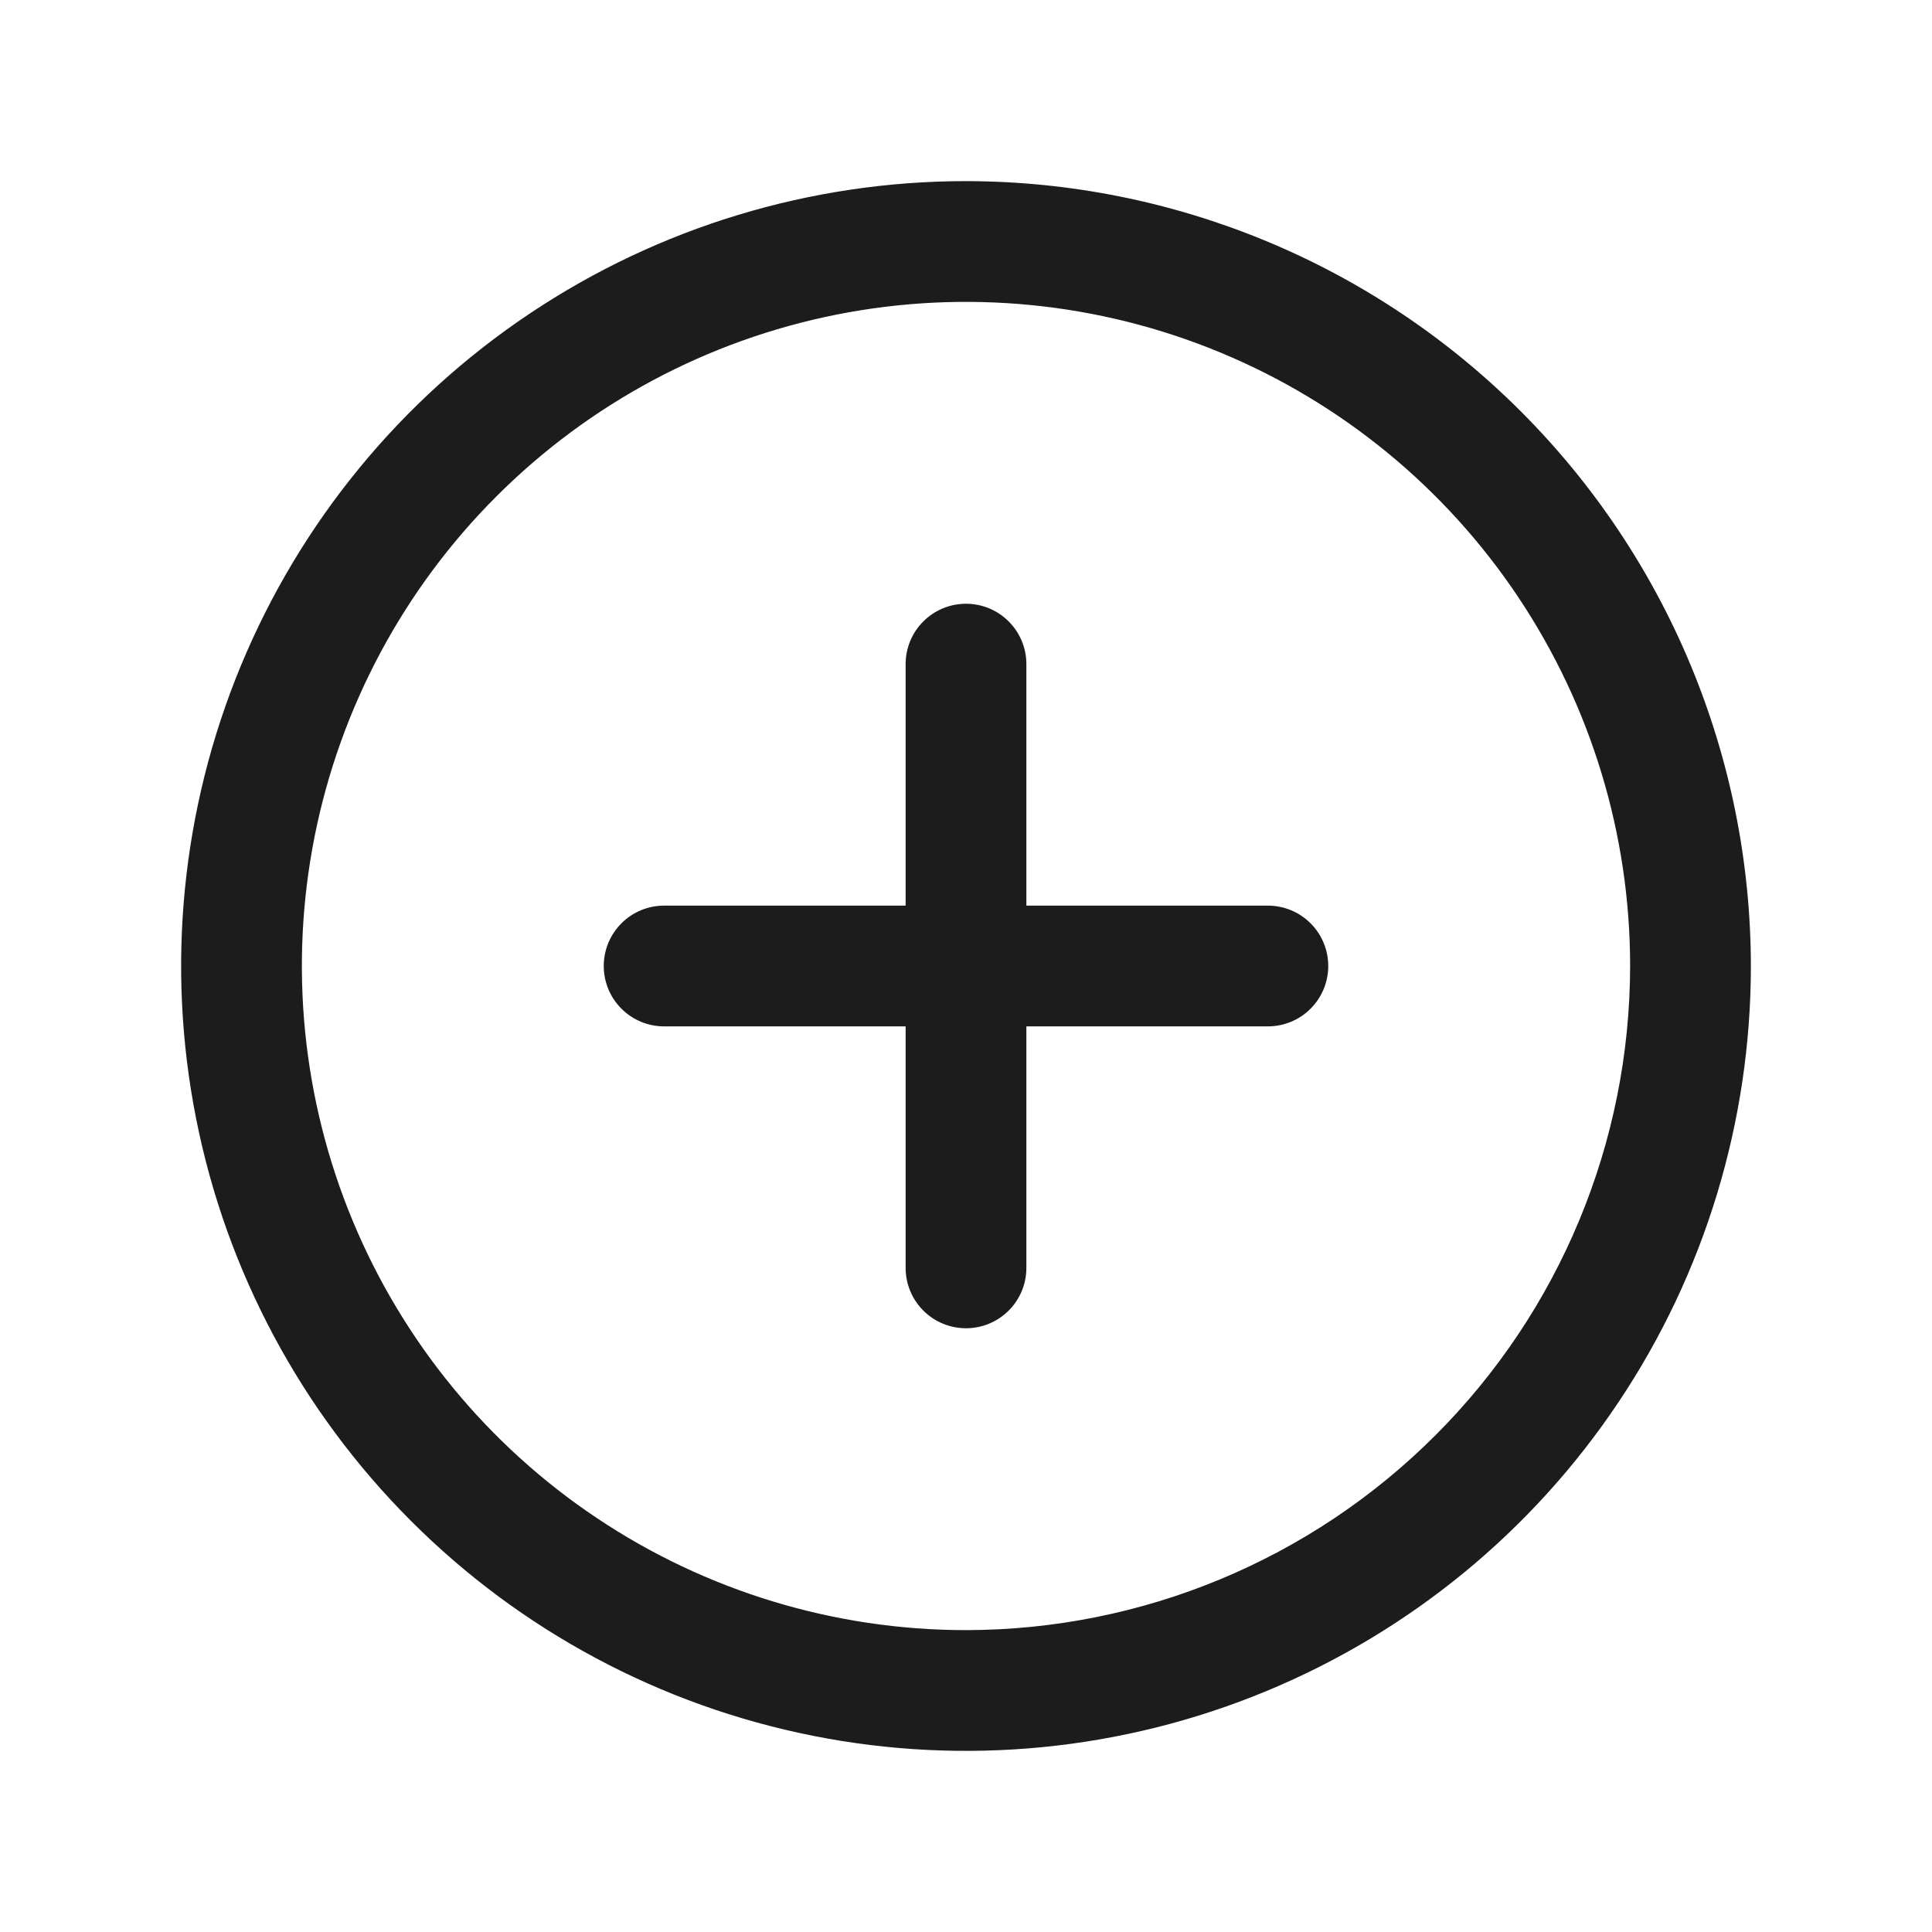
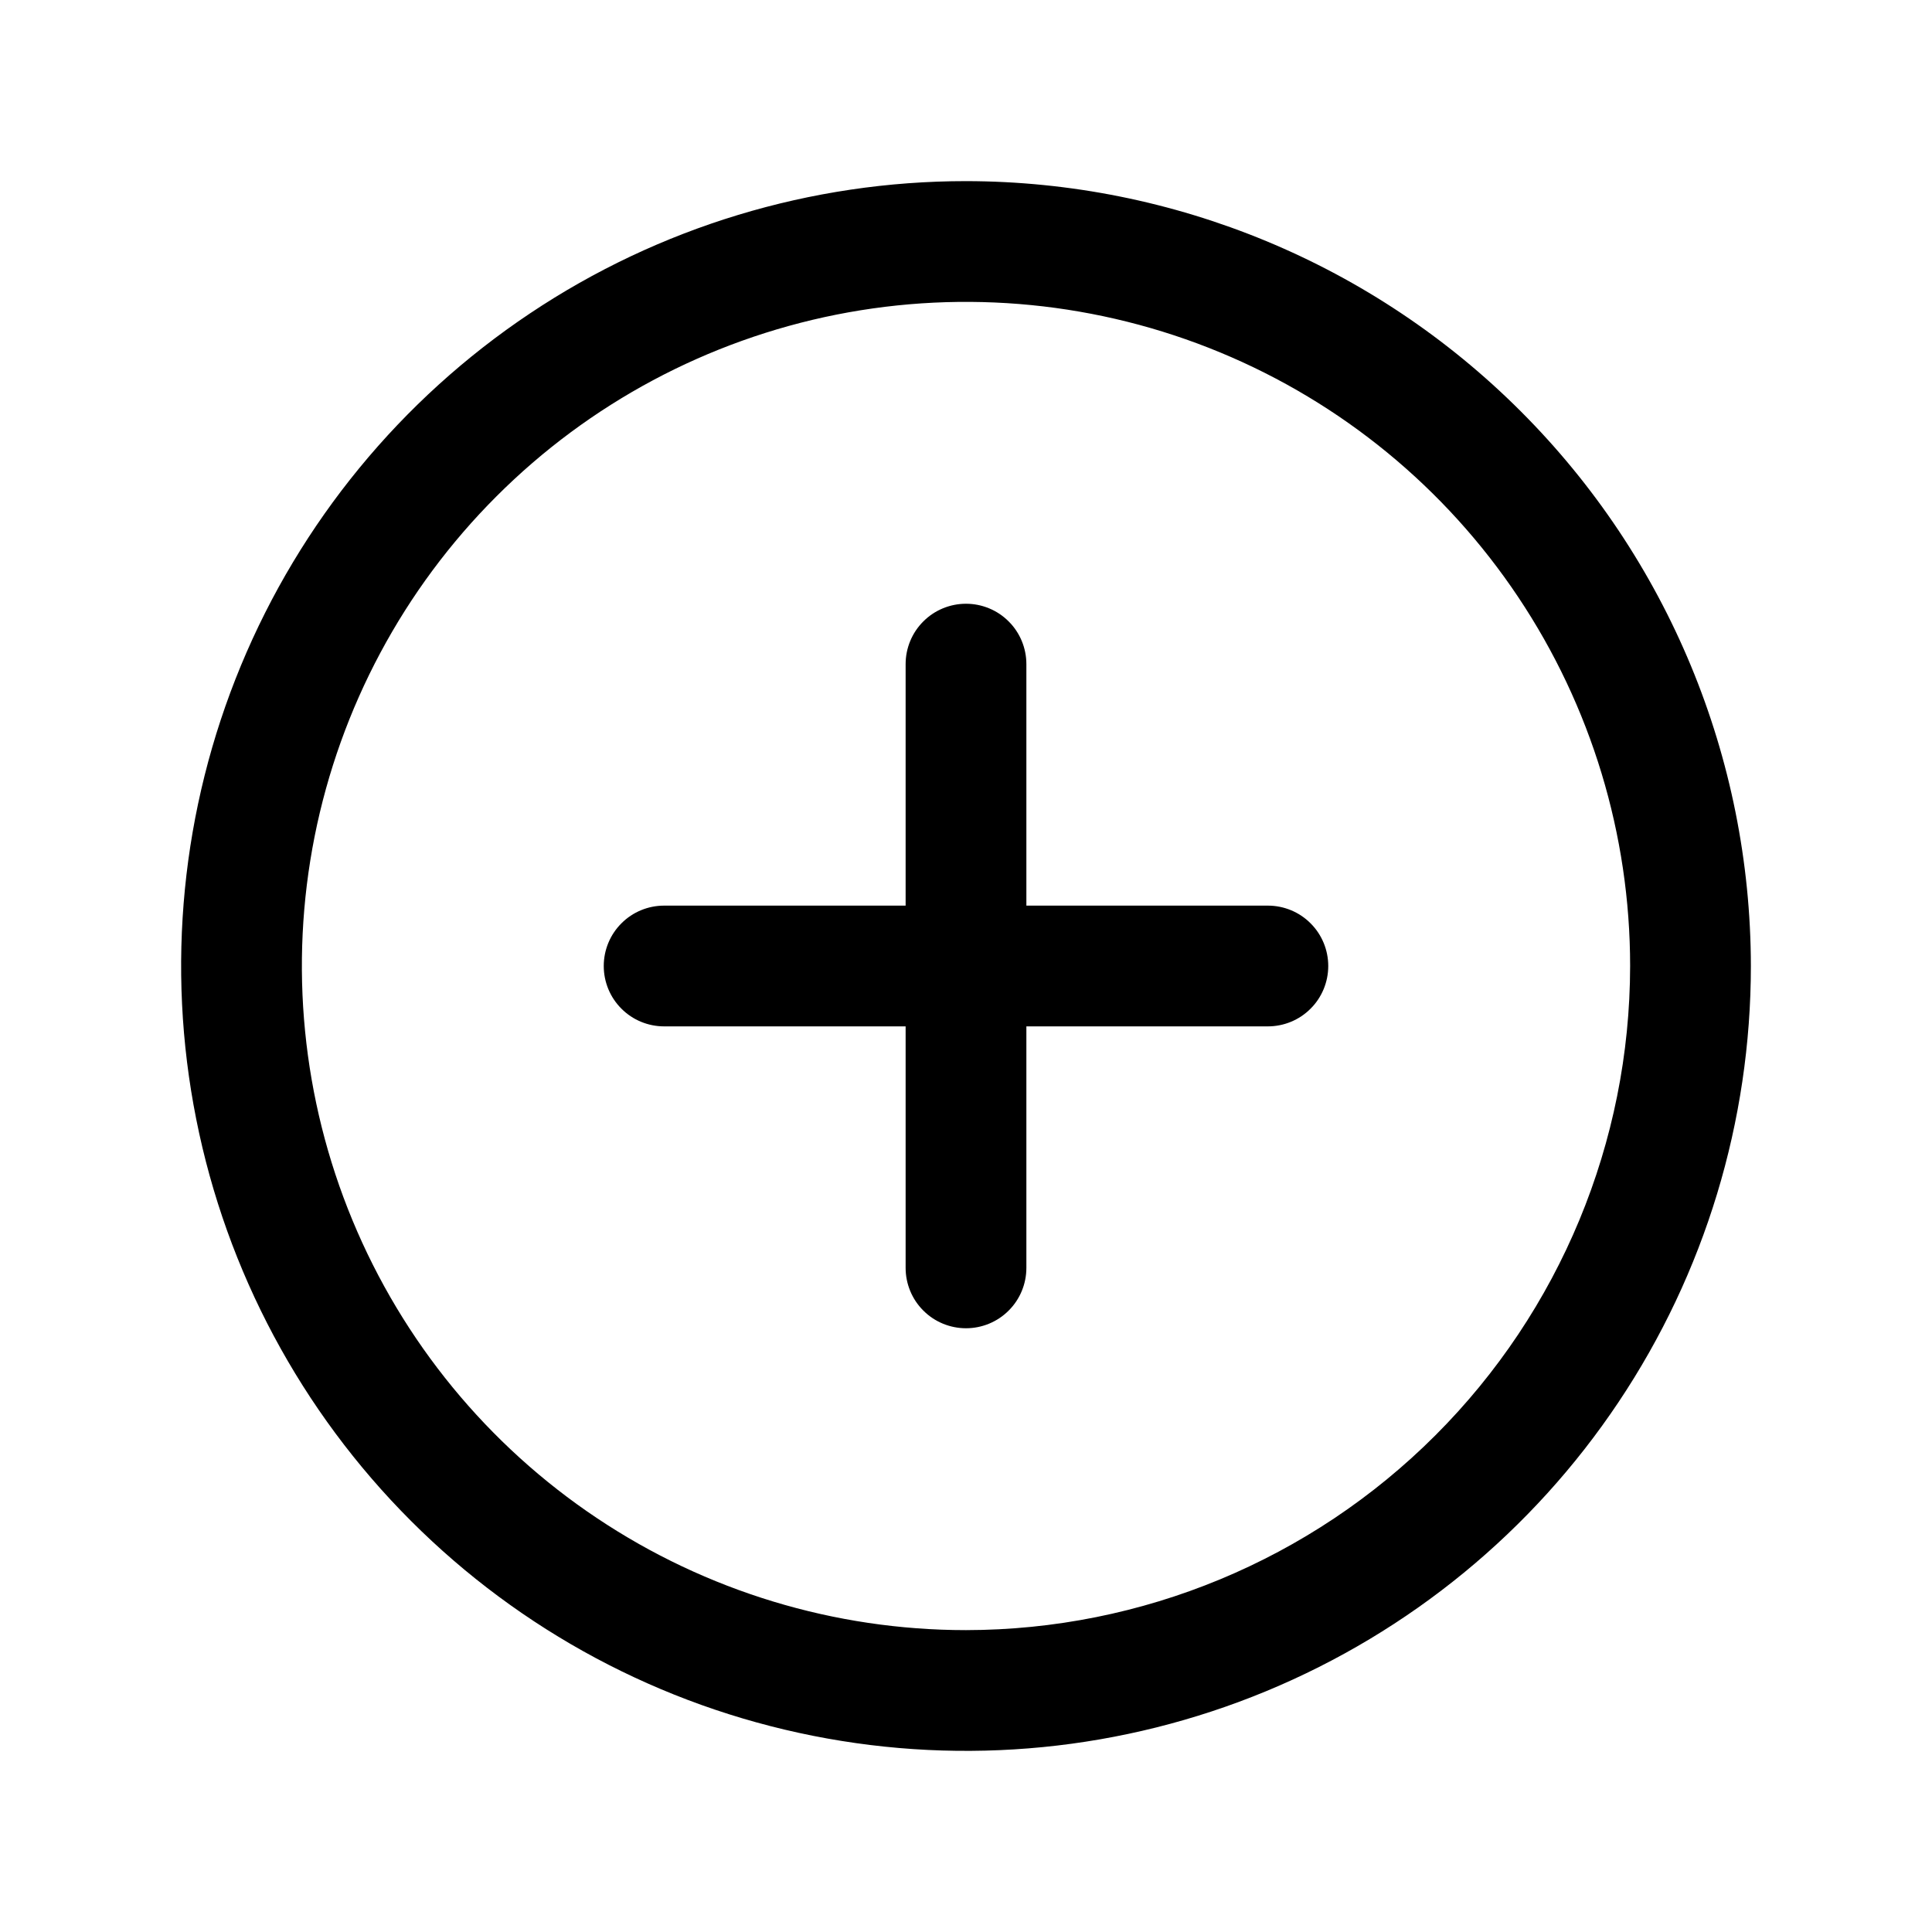
<svg xmlns="http://www.w3.org/2000/svg" width="32" height="32" viewBox="0 0 32 32" fill="none">
-   <path d="M16 3C13.429 3 10.915 3.762 8.778 5.191C6.64 6.619 4.974 8.65 3.99 11.025C3.006 13.401 2.748 16.014 3.25 18.536C3.751 21.058 4.99 23.374 6.808 25.192C8.626 27.011 10.942 28.249 13.464 28.75C15.986 29.252 18.599 28.994 20.975 28.01C23.35 27.026 25.381 25.36 26.809 23.222C28.238 21.085 29 18.571 29 16C28.996 12.553 27.626 9.249 25.188 6.812C22.751 4.374 19.447 3.004 16 3ZM16 27C13.824 27 11.698 26.355 9.889 25.146C8.08 23.938 6.67 22.22 5.837 20.209C5.005 18.2 4.787 15.988 5.211 13.854C5.636 11.72 6.683 9.76 8.222 8.222C9.76 6.683 11.72 5.636 13.854 5.211C15.988 4.787 18.2 5.005 20.209 5.837C22.22 6.67 23.938 8.08 25.146 9.889C26.355 11.698 27 13.824 27 16C26.997 18.916 25.837 21.712 23.774 23.774C21.712 25.837 18.916 26.997 16 27ZM22 16C22 16.265 21.895 16.52 21.707 16.707C21.52 16.895 21.265 17 21 17H17V21C17 21.265 16.895 21.52 16.707 21.707C16.52 21.895 16.265 22 16 22C15.735 22 15.48 21.895 15.293 21.707C15.105 21.52 15 21.265 15 21V17H11C10.735 17 10.48 16.895 10.293 16.707C10.105 16.52 10 16.265 10 16C10 15.735 10.105 15.48 10.293 15.293C10.48 15.105 10.735 15 11 15H15V11C15 10.735 15.105 10.48 15.293 10.293C15.48 10.105 15.735 10 16 10C16.265 10 16.52 10.105 16.707 10.293C16.895 10.48 17 10.735 17 11V15H21C21.265 15 21.52 15.105 21.707 15.293C21.895 15.48 22 15.735 22 16Z" fill="#1C1C1C" />
+   <path d="M16 3C13.429 3 10.915 3.762 8.778 5.191C6.64 6.619 4.974 8.65 3.99 11.025C3.006 13.401 2.748 16.014 3.25 18.536C3.751 21.058 4.99 23.374 6.808 25.192C8.626 27.011 10.942 28.249 13.464 28.75C15.986 29.252 18.599 28.994 20.975 28.01C23.35 27.026 25.381 25.36 26.809 23.222C28.238 21.085 29 18.571 29 16C28.996 12.553 27.626 9.249 25.188 6.812C22.751 4.374 19.447 3.004 16 3ZM16 27C13.824 27 11.698 26.355 9.889 25.146C8.08 23.938 6.67 22.22 5.837 20.209C5.005 18.2 4.787 15.988 5.211 13.854C5.636 11.72 6.683 9.76 8.222 8.222C9.76 6.683 11.72 5.636 13.854 5.211C15.988 4.787 18.2 5.005 20.209 5.837C22.22 6.67 23.938 8.08 25.146 9.889C26.355 11.698 27 13.824 27 16C26.997 18.916 25.837 21.712 23.774 23.774C21.712 25.837 18.916 26.997 16 27ZM22 16C22 16.265 21.895 16.52 21.707 16.707C21.52 16.895 21.265 17 21 17H17V21C17 21.265 16.895 21.52 16.707 21.707C16.52 21.895 16.265 22 16 22C15.735 22 15.48 21.895 15.293 21.707C15.105 21.52 15 21.265 15 21V17H11C10.735 17 10.48 16.895 10.293 16.707C10.105 16.52 10 16.265 10 16C10 15.735 10.105 15.48 10.293 15.293C10.48 15.105 10.735 15 11 15H15V11C15 10.735 15.105 10.48 15.293 10.293C15.48 10.105 15.735 10 16 10C16.265 10 16.52 10.105 16.707 10.293C16.895 10.48 17 10.735 17 11V15H21C21.265 15 21.52 15.105 21.707 15.293C21.895 15.48 22 15.735 22 16Z" fill="currentColor" />
</svg>
